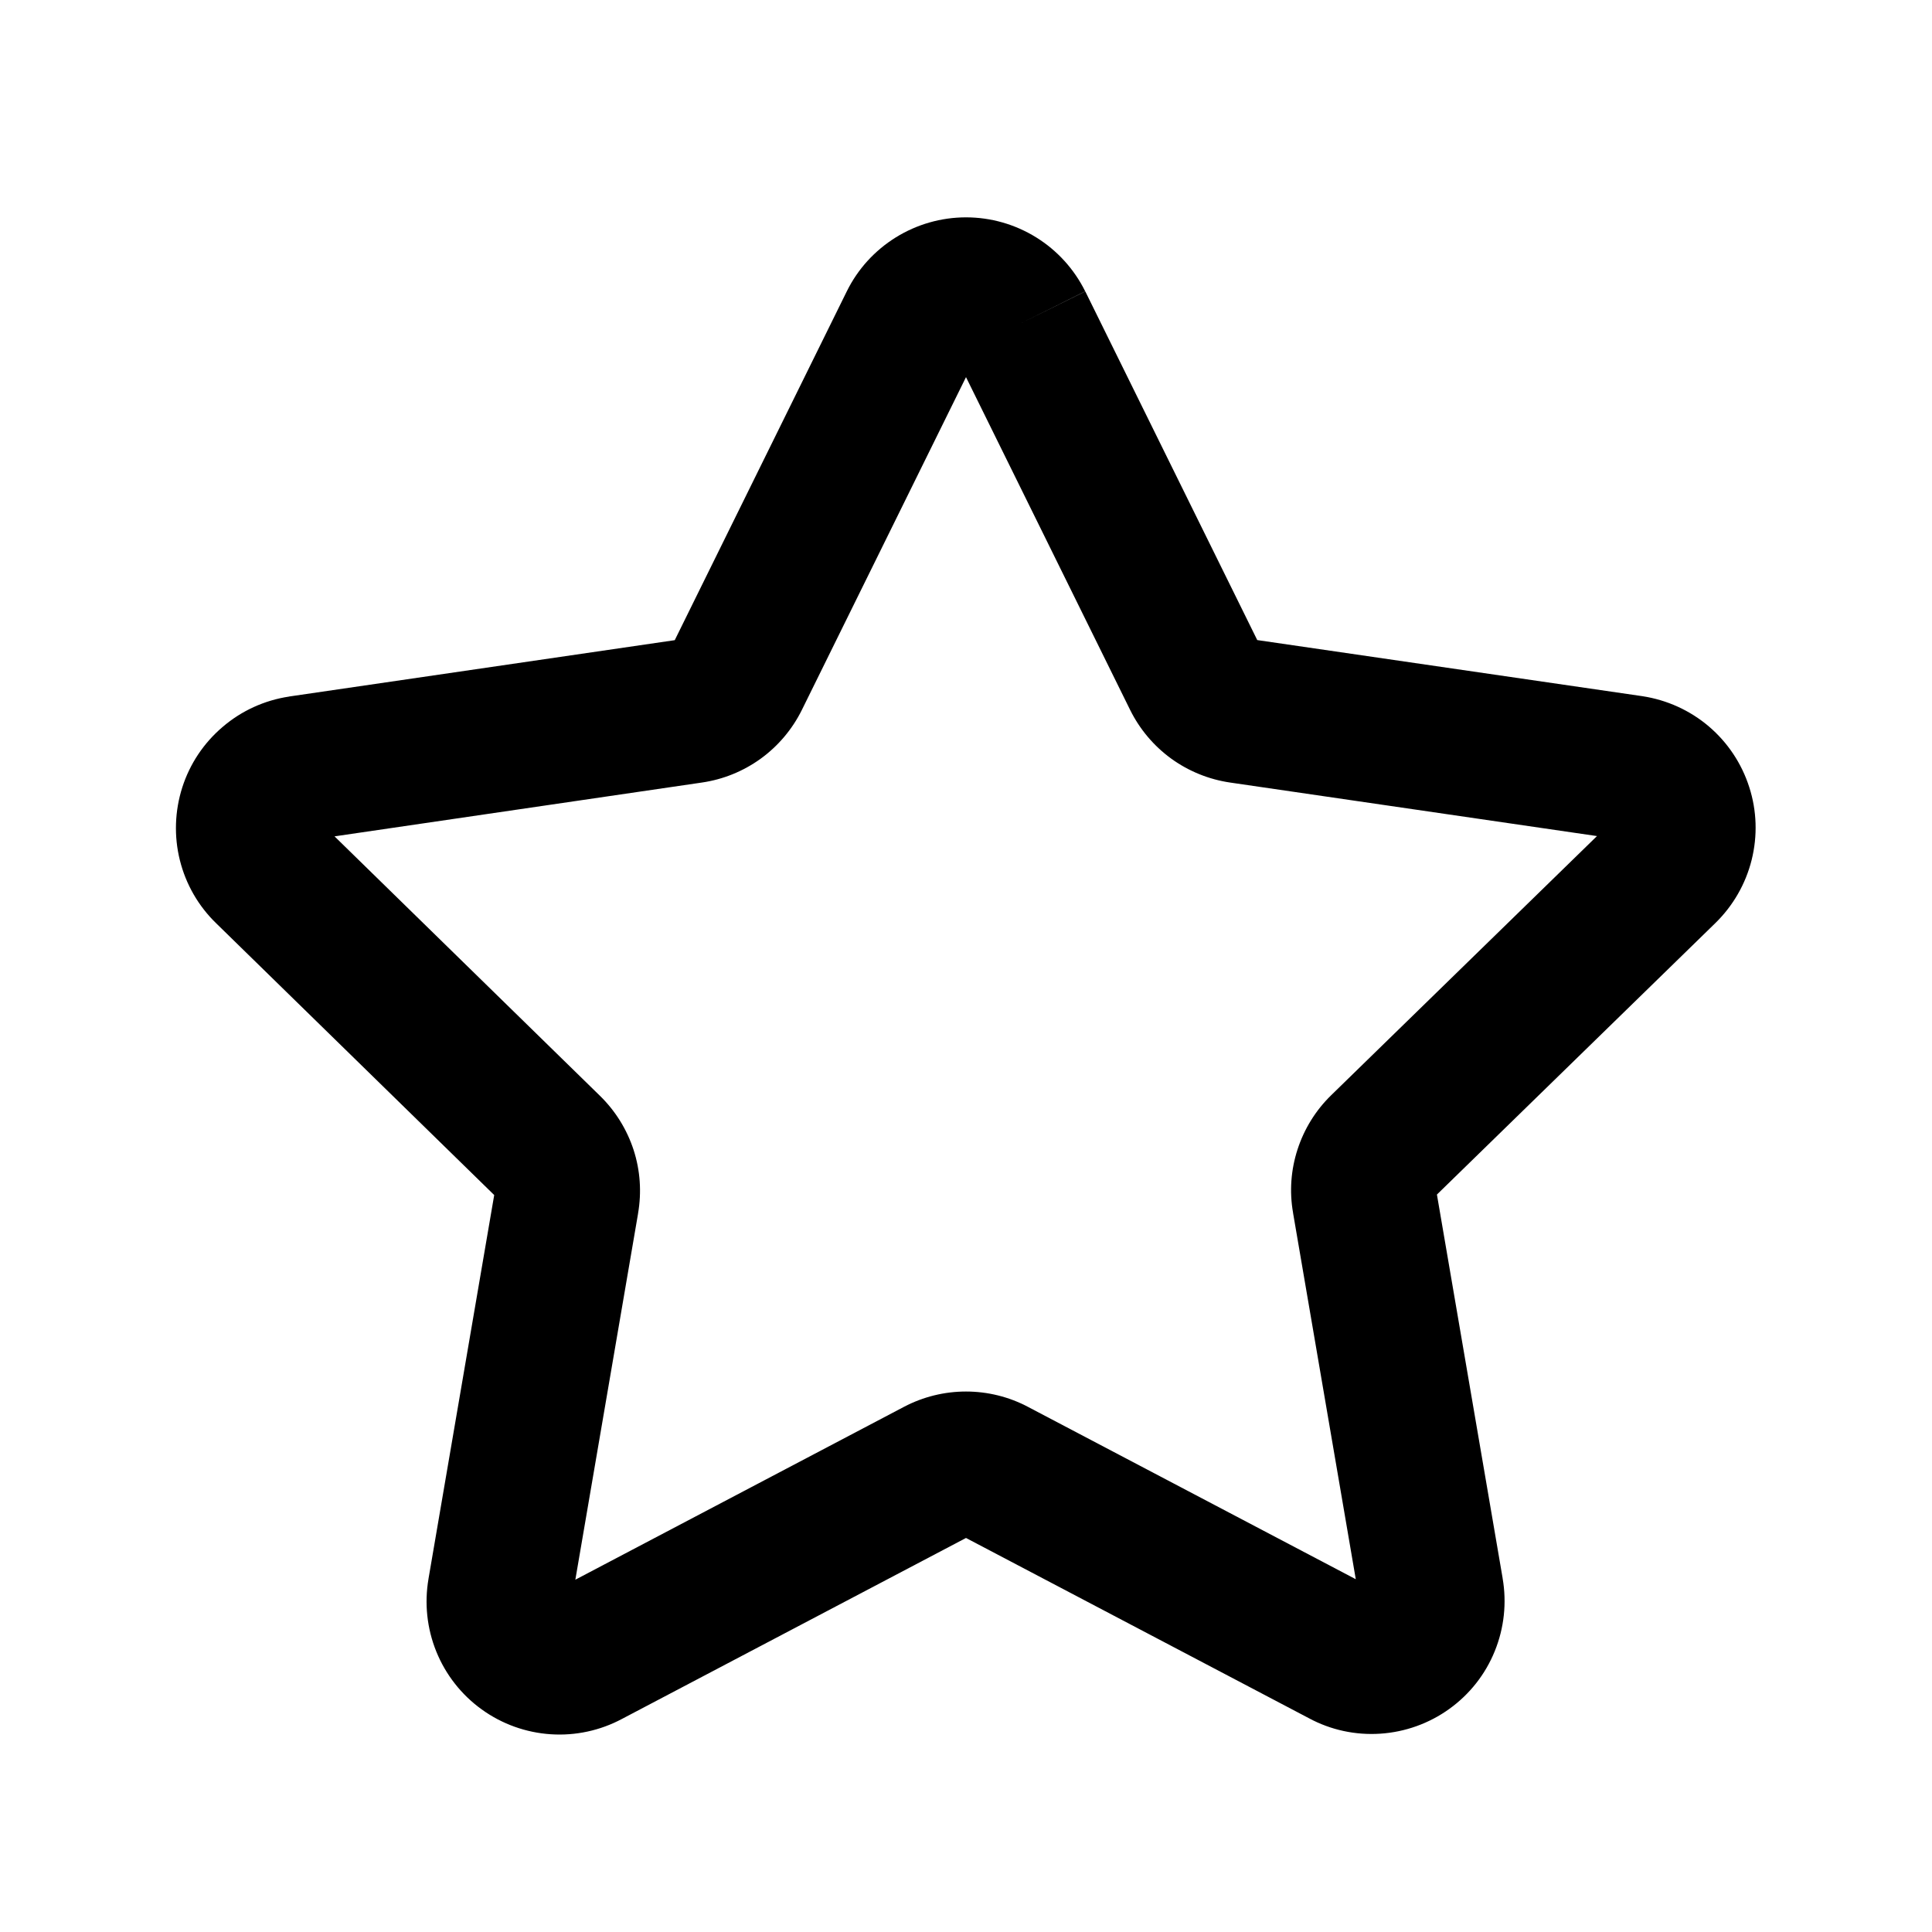
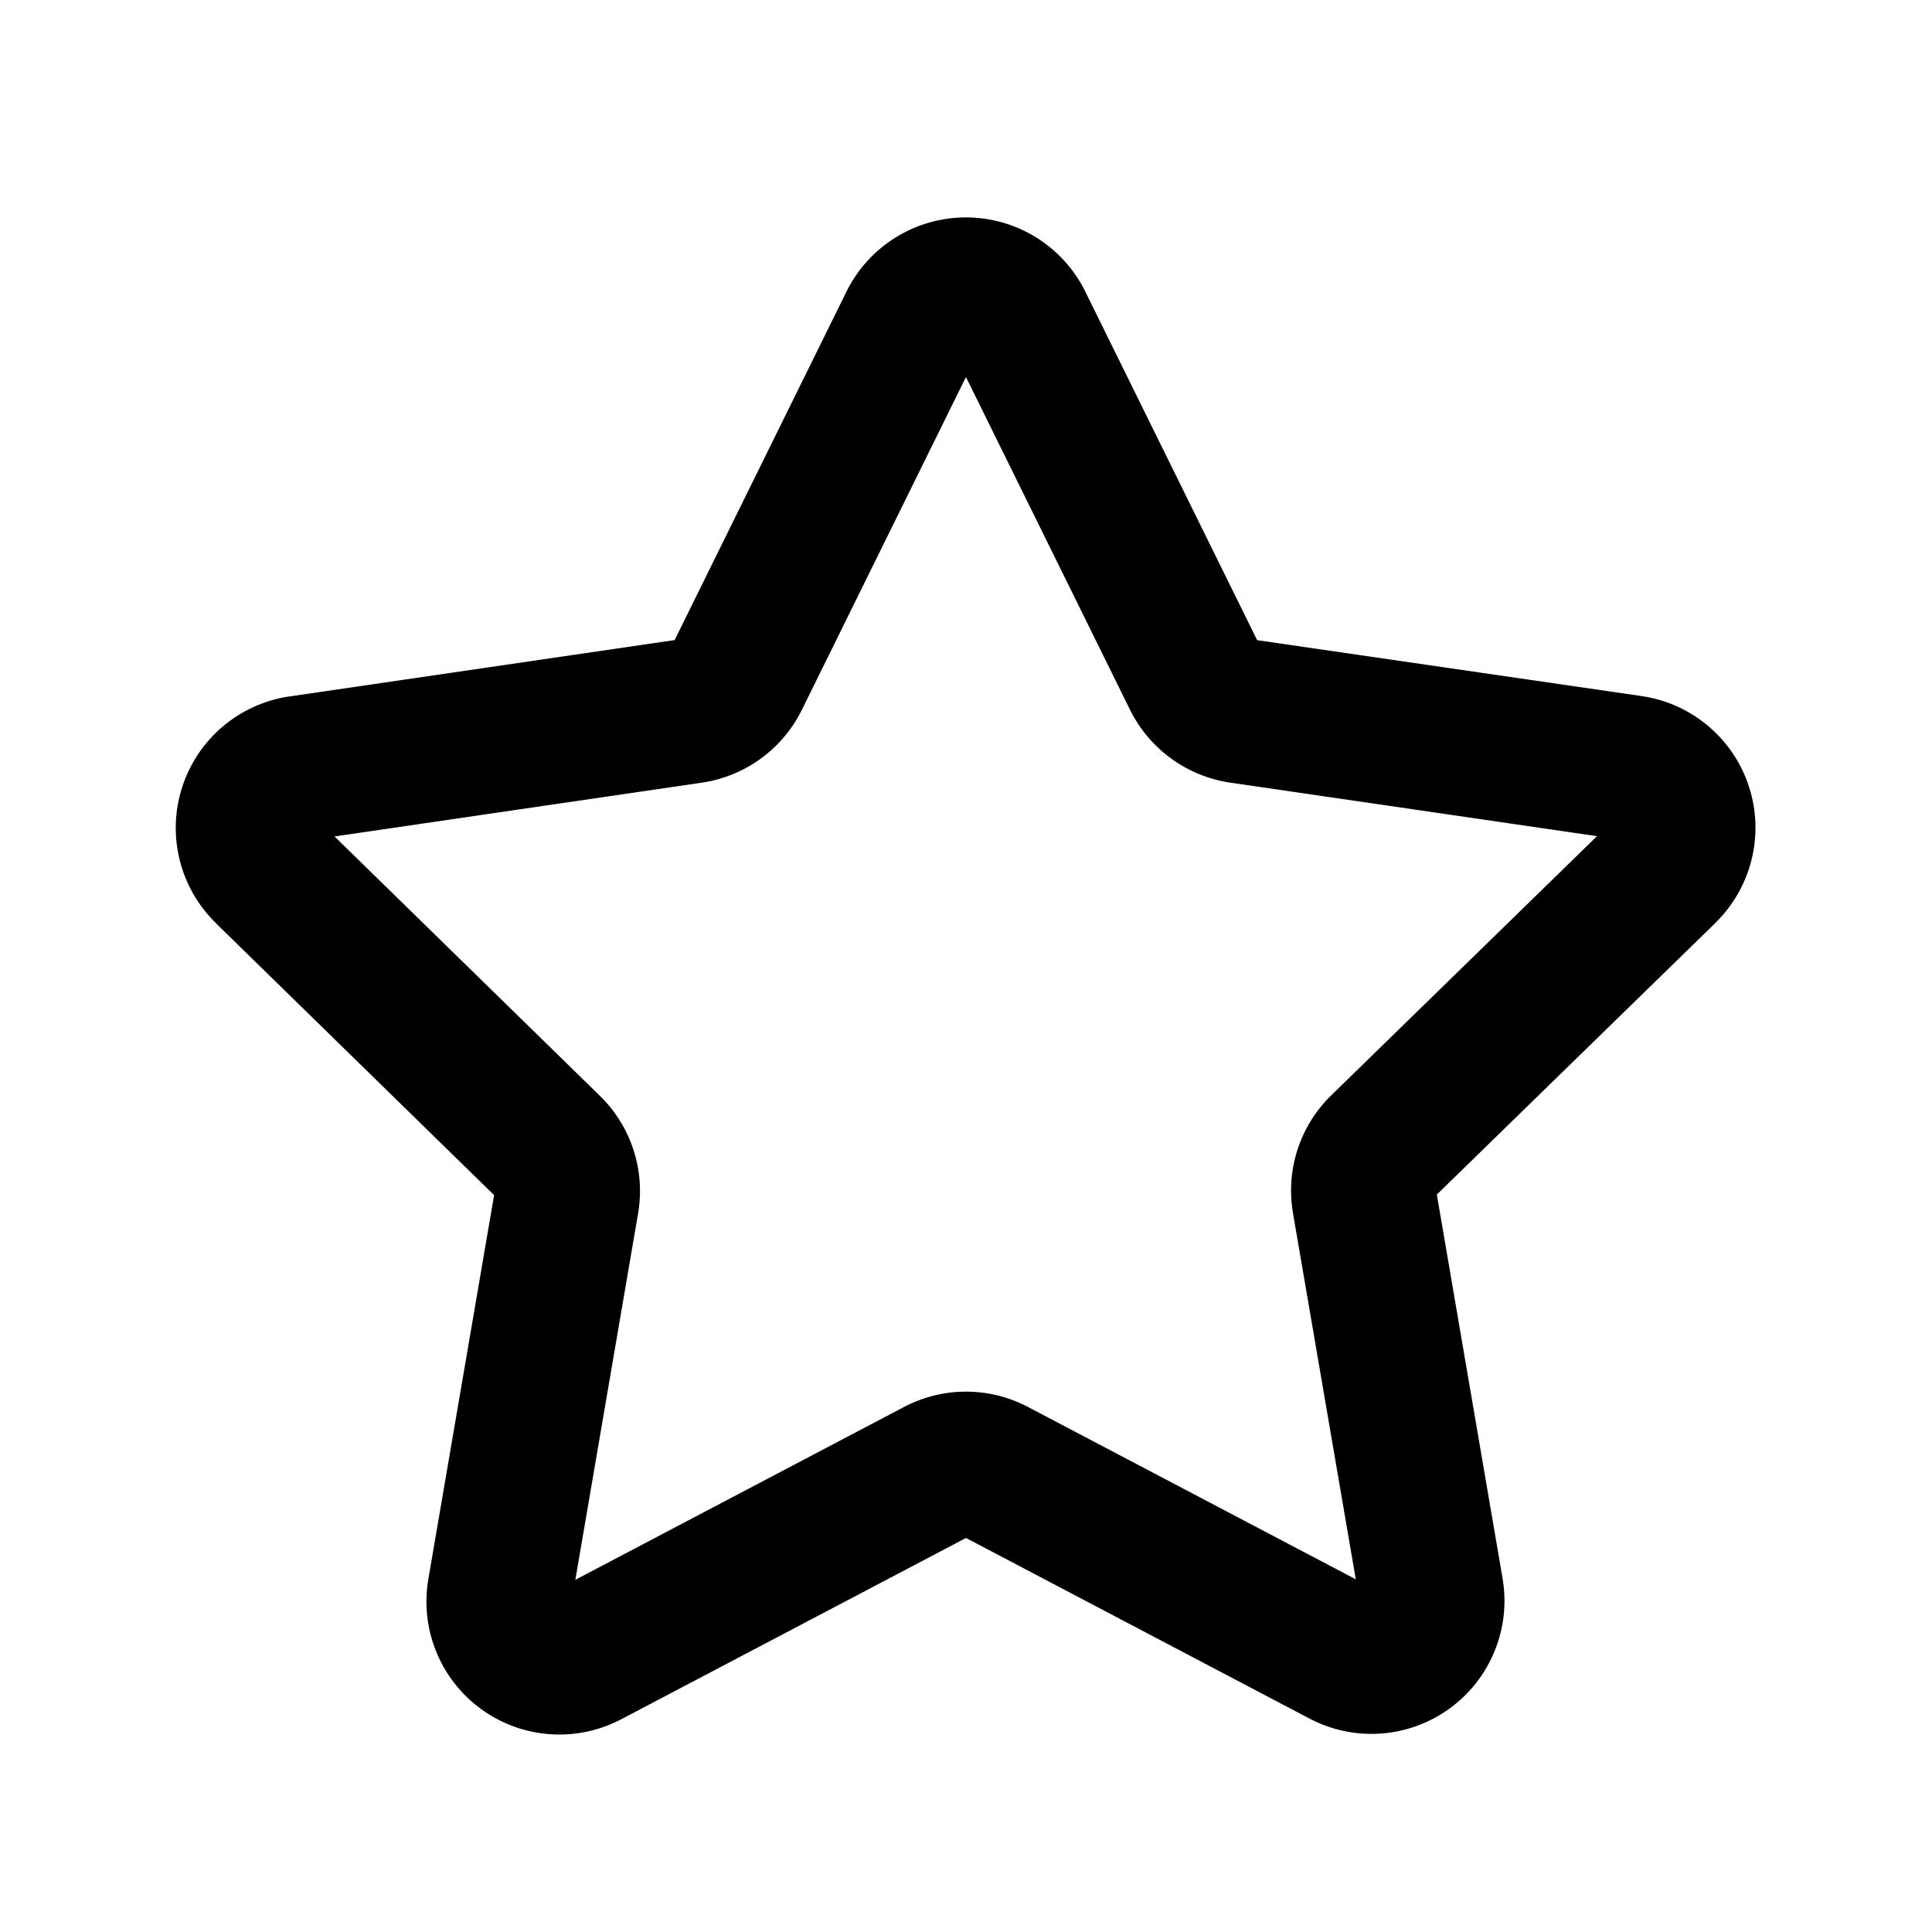
- <svg xmlns="http://www.w3.org/2000/svg" width="20" height="20" viewBox="0 0 20 20" fill="none">
-   <path fill-rule="evenodd" clip-rule="evenodd" d="M10 3.904L8.301 7.349C8.202 7.549 8.056 7.722 7.876 7.853C7.695 7.984 7.486 8.069 7.265 8.101L3.463 8.658L6.21 11.343C6.21 11.343 6.21 11.343 6.21 11.343C6.37 11.499 6.49 11.692 6.559 11.904C6.628 12.117 6.643 12.342 6.605 12.562C6.605 12.563 6.605 12.563 6.605 12.564L5.956 16.353L9.359 14.563C9.557 14.459 9.777 14.405 10 14.405C10.223 14.405 10.443 14.459 10.64 14.563L14.035 16.348L13.386 12.558C13.386 12.557 13.386 12.557 13.386 12.556C13.347 12.337 13.363 12.111 13.432 11.899C13.501 11.686 13.62 11.494 13.78 11.338C13.78 11.338 13.78 11.338 13.78 11.338L16.532 8.655L12.735 8.101C12.515 8.069 12.305 7.984 12.124 7.853C11.944 7.722 11.798 7.549 11.699 7.349L10 3.904ZM10.562 3.349L11.234 3.016C11.12 2.786 10.945 2.593 10.726 2.457C10.508 2.322 10.257 2.25 10 2.25C9.743 2.25 9.492 2.322 9.274 2.457C9.055 2.593 8.879 2.786 8.766 3.016L6.985 6.627L2.995 7.21L2.992 7.211C2.739 7.249 2.501 7.357 2.306 7.524C2.11 7.69 1.965 7.907 1.887 8.151C1.809 8.395 1.8 8.657 1.862 8.905C1.924 9.154 2.054 9.38 2.238 9.558C2.238 9.558 2.238 9.559 2.239 9.559L5.116 12.371L4.436 16.342C4.436 16.342 4.436 16.343 4.436 16.343C4.392 16.598 4.42 16.859 4.517 17.098C4.614 17.337 4.777 17.545 4.987 17.696C5.196 17.847 5.444 17.936 5.702 17.953C5.959 17.97 6.215 17.914 6.441 17.793L10 15.921L13.55 17.787C13.776 17.909 14.032 17.964 14.289 17.947C14.546 17.93 14.795 17.841 15.004 17.69C15.214 17.539 15.377 17.332 15.474 17.092C15.571 16.853 15.599 16.592 15.555 16.338C15.555 16.337 15.555 16.337 15.555 16.336L14.875 12.366L17.757 9.556C17.757 9.555 17.757 9.555 17.758 9.555C17.941 9.376 18.071 9.15 18.133 8.902C18.195 8.653 18.187 8.392 18.108 8.148C18.03 7.904 17.885 7.686 17.69 7.52C17.495 7.354 17.257 7.246 17.003 7.207L13.015 6.626L11.235 3.017L10.562 3.349Z" fill="currentColor" />
+ <svg xmlns="http://www.w3.org/2000/svg" width="20" height="20" fill="currentColor" viewBox="0 0 20 20">
+   <path fill-rule="evenodd" d="M11.234 3.016a1.379 1.379 0 0 0-2.47 0l-1.78 3.61-3.99.584h-.003a1.376 1.376 0 0 0-.754 2.348v.001l2.878 2.813-.68 3.97v.001a1.376 1.376 0 0 0 2.005 1.45L10 15.921l3.549 1.866a1.377 1.377 0 0 0 2.005-1.45v-.001l-.68-3.97 2.882-2.81v-.001a1.377 1.377 0 0 0-.753-2.348l-3.989-.58-1.78-3.61Zm-1.235.888L8.3 7.35a1.378 1.378 0 0 1-1.034.752l-3.803.557 2.747 2.685a1.376 1.376 0 0 1 .395 1.22l-.649 3.79 3.404-1.79a1.377 1.377 0 0 1 1.28 0l3.395 1.785-.65-3.79v-.002a1.374 1.374 0 0 1 .396-1.218l2.751-2.683-3.796-.554a1.382 1.382 0 0 1-1.037-.752L10 3.904Z" clip-rule="evenodd" />
</svg>
